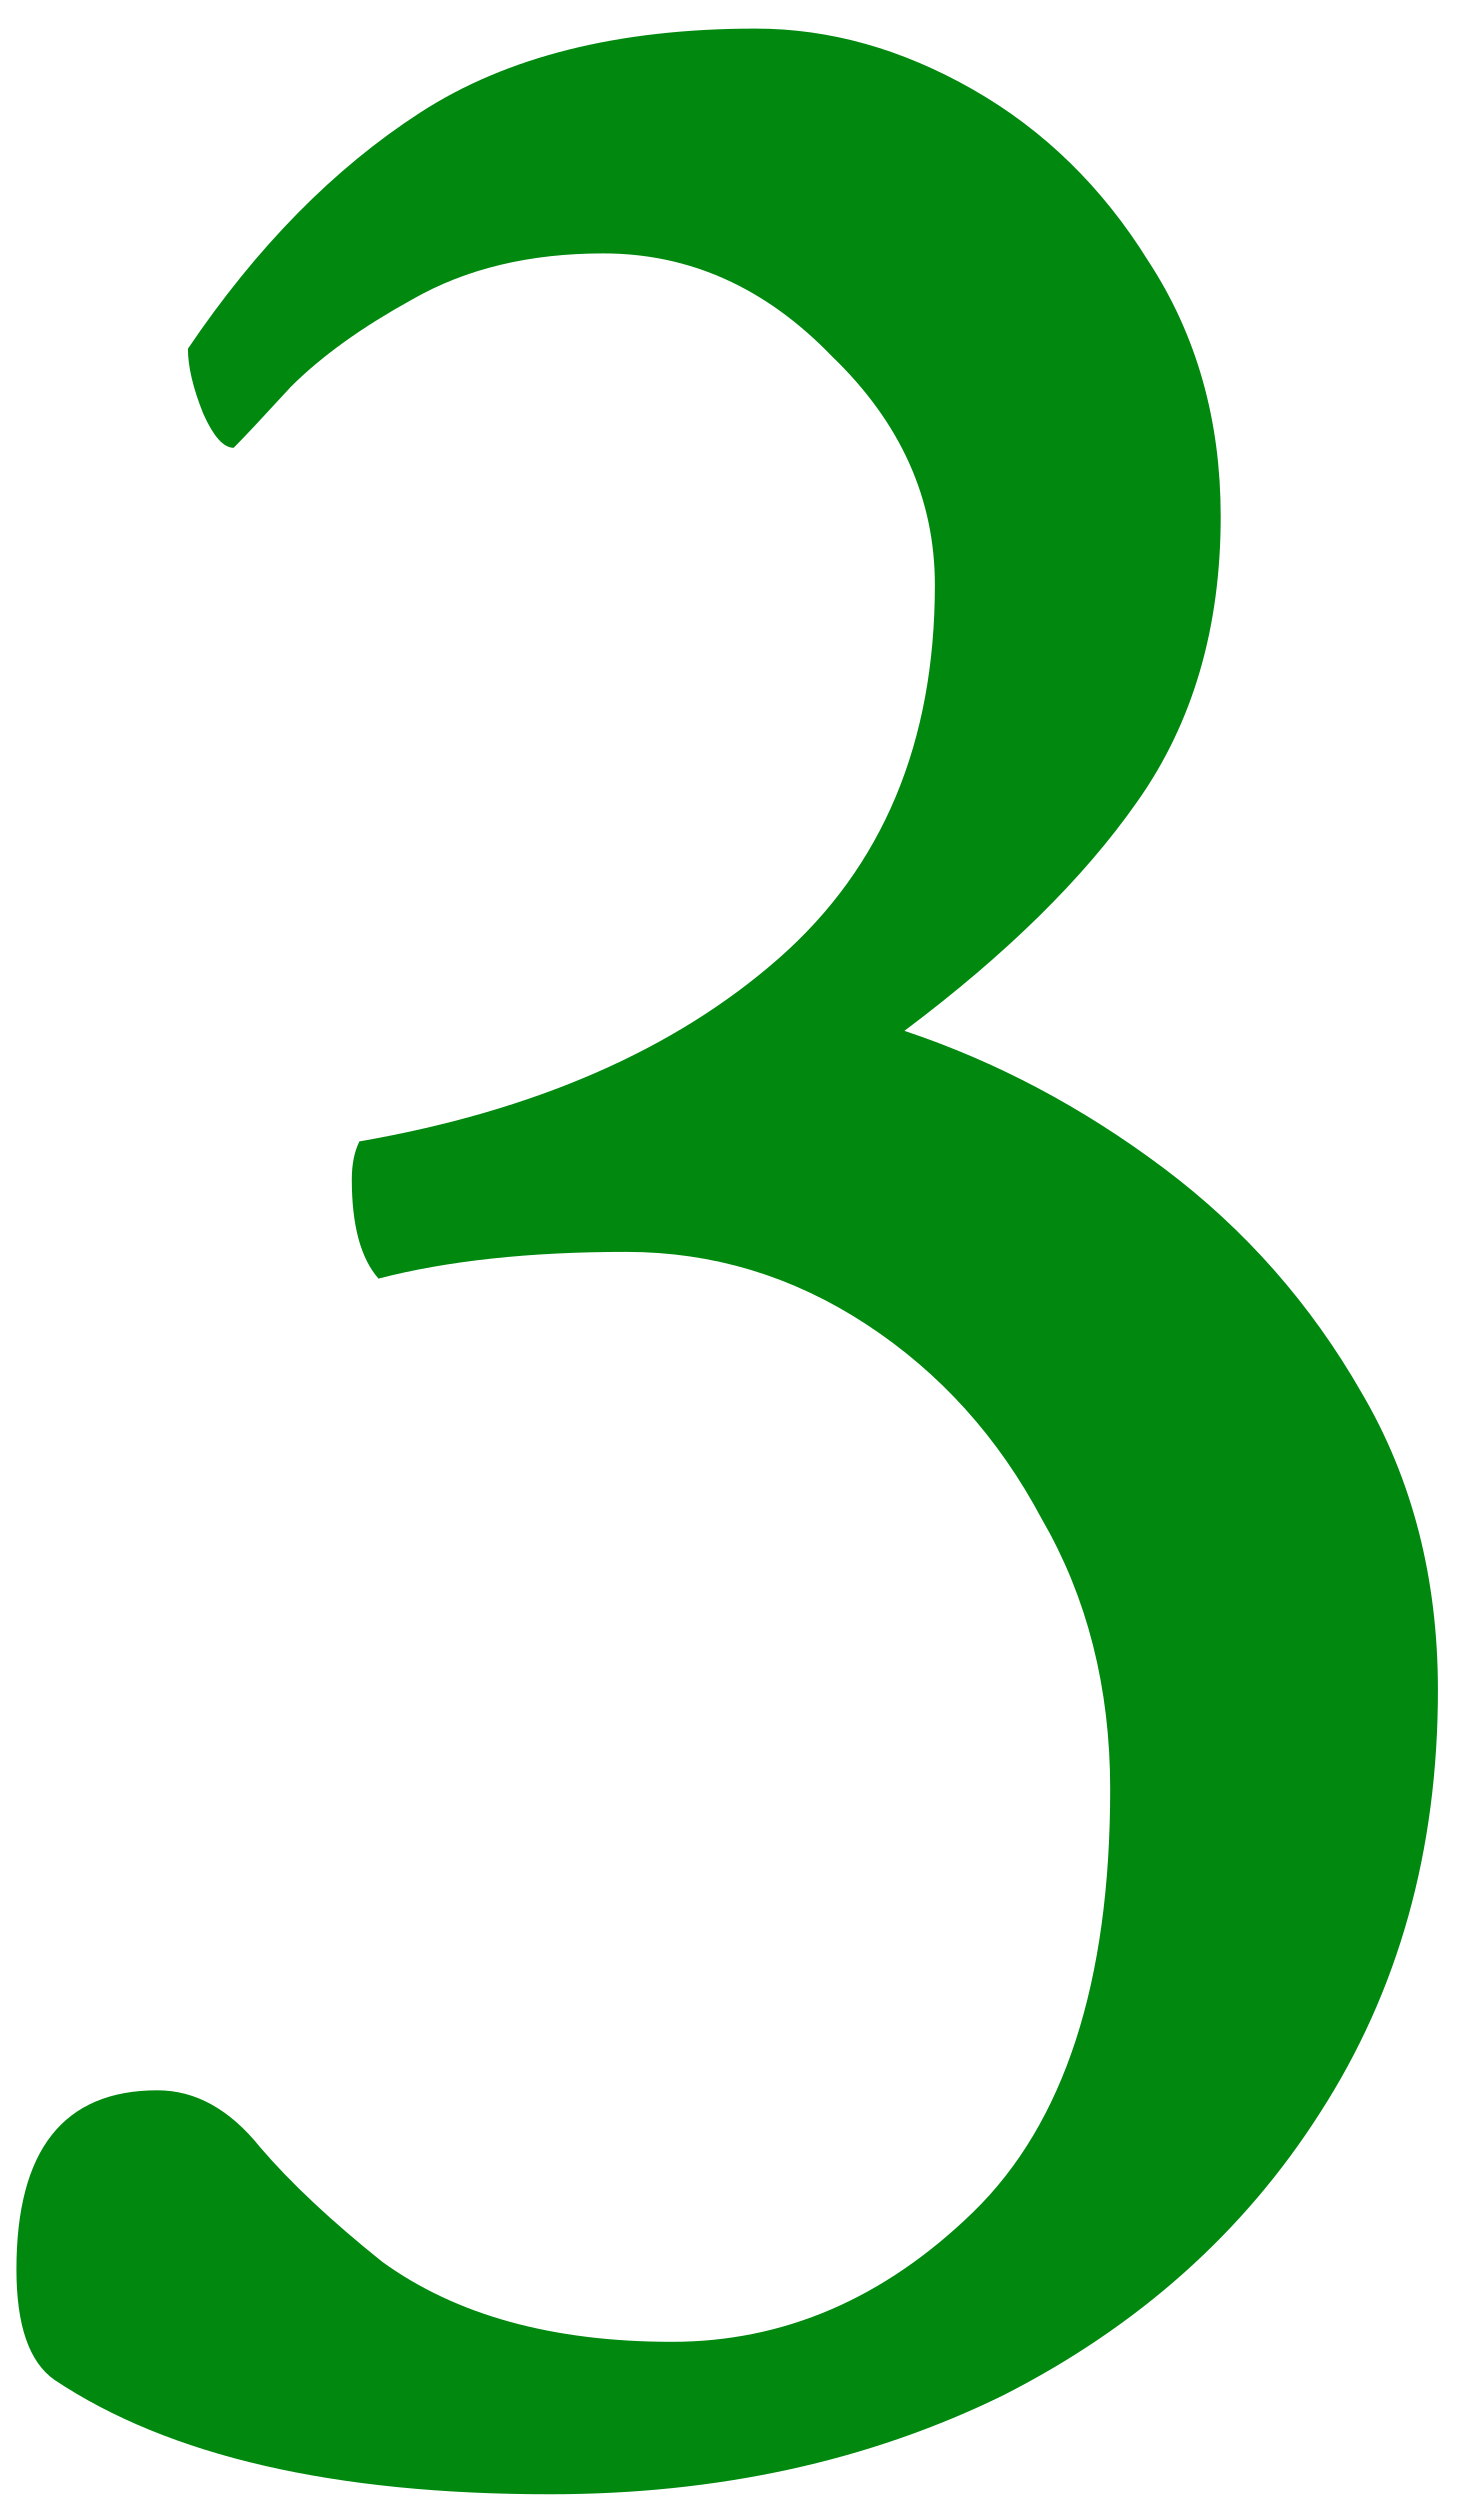
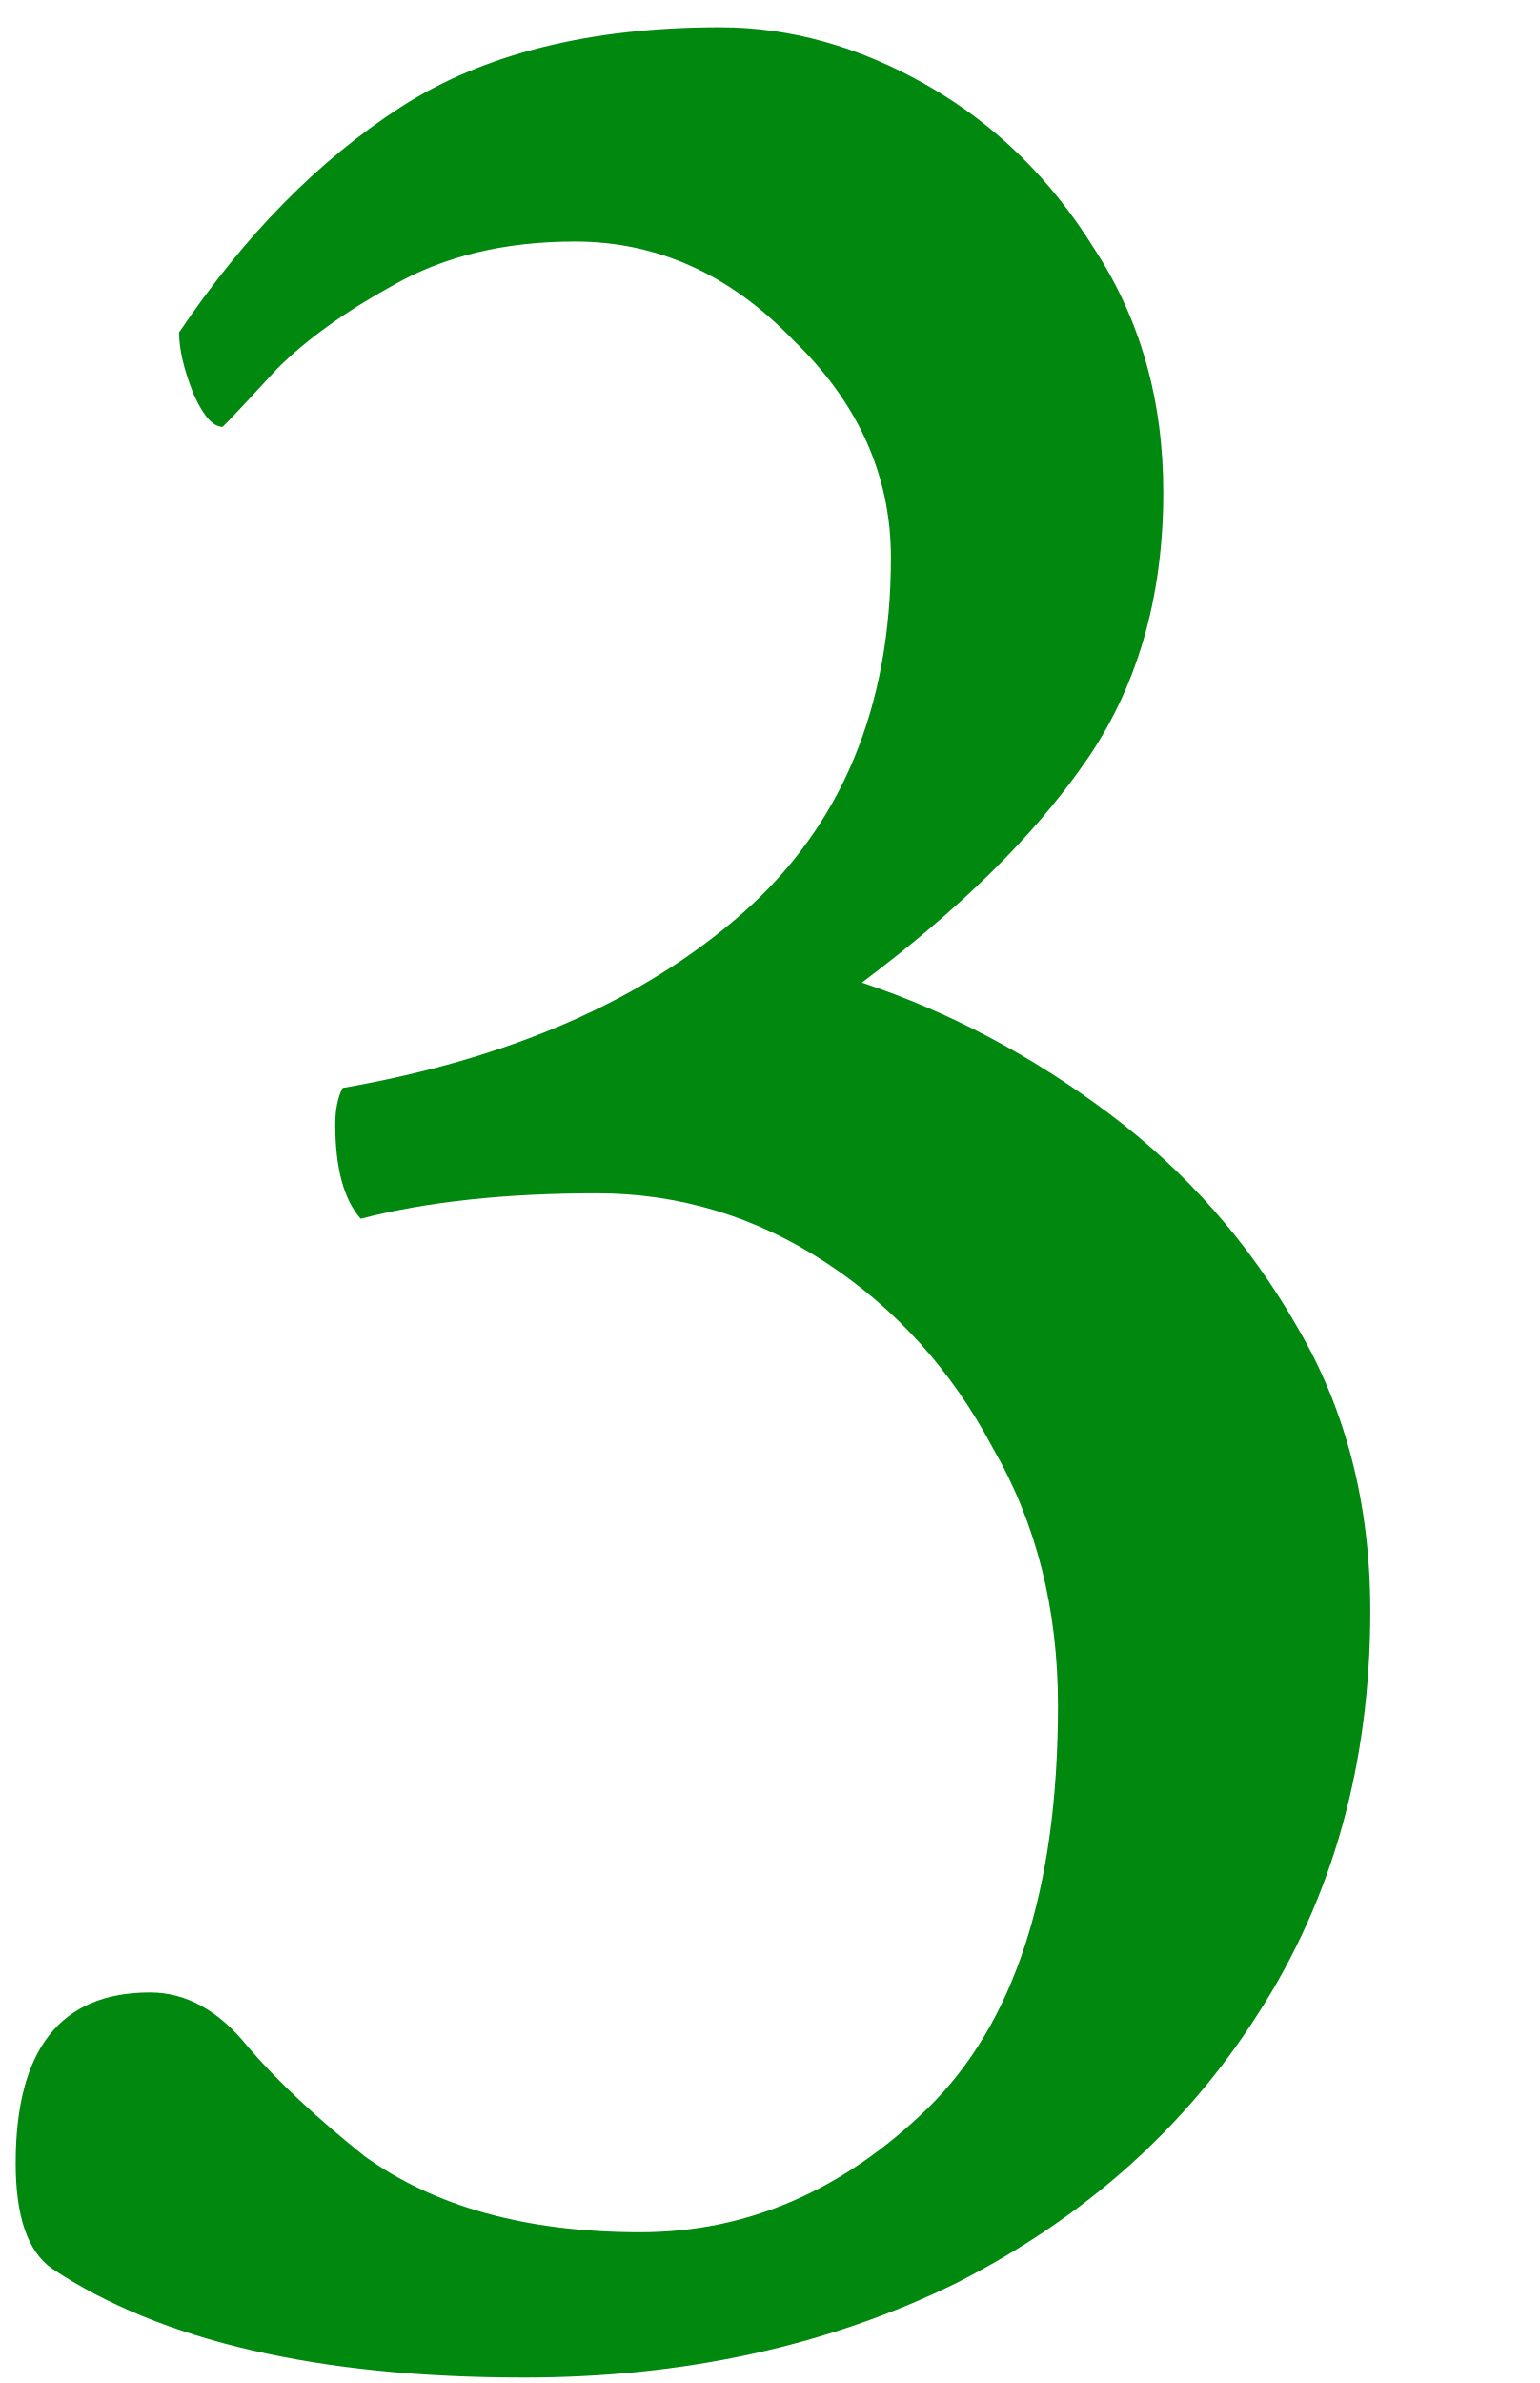
- <svg xmlns="http://www.w3.org/2000/svg" width="48" height="82" viewBox="0 0 48 82" fill="none">
+ <svg xmlns="http://www.w3.org/2000/svg" width="53" height="82" viewBox="0 0 53 82" fill="none">
  <path d="M18.039 81.812C10.955 81.812 5.539 80.562 1.789 78.062C0.955 77.479 0.539 76.271 0.539 74.438C0.539 70.521 2.08 68.562 5.164 68.562C6.414 68.562 7.539 69.188 8.539 70.438C9.539 71.604 10.872 72.854 12.539 74.188C14.955 75.938 18.122 76.812 22.039 76.812C25.705 76.812 28.997 75.396 31.914 72.562C34.914 69.646 36.414 65.021 36.414 58.688C36.414 55.354 35.664 52.396 34.164 49.812C32.747 47.146 30.83 45.021 28.414 43.438C25.997 41.854 23.372 41.062 20.539 41.062C17.372 41.062 14.664 41.354 12.414 41.938C11.83 41.271 11.539 40.188 11.539 38.688C11.539 38.188 11.622 37.771 11.789 37.438C17.539 36.438 22.122 34.438 25.539 31.438C28.955 28.438 30.664 24.354 30.664 19.188C30.664 16.354 29.539 13.854 27.289 11.688C25.122 9.438 22.622 8.312 19.789 8.312C17.372 8.312 15.289 8.812 13.539 9.812C11.872 10.729 10.539 11.688 9.539 12.688C8.622 13.688 7.997 14.354 7.664 14.688C7.33 14.688 6.997 14.312 6.664 13.562C6.33 12.729 6.164 12.021 6.164 11.438C8.414 8.104 10.955 5.521 13.789 3.688C16.622 1.854 20.289 0.938 24.789 0.938C27.205 0.938 29.58 1.604 31.914 2.938C34.247 4.271 36.164 6.146 37.664 8.562C39.247 10.979 40.039 13.771 40.039 16.938C40.039 20.604 39.122 23.729 37.289 26.312C35.539 28.812 32.997 31.312 29.664 33.812C32.664 34.812 35.497 36.312 38.164 38.312C40.83 40.312 42.997 42.771 44.664 45.688C46.33 48.521 47.164 51.771 47.164 55.438C47.164 60.688 45.872 65.312 43.289 69.312C40.789 73.229 37.33 76.312 32.914 78.562C28.497 80.729 23.539 81.812 18.039 81.812Z" fill="#00890E" />
</svg>
